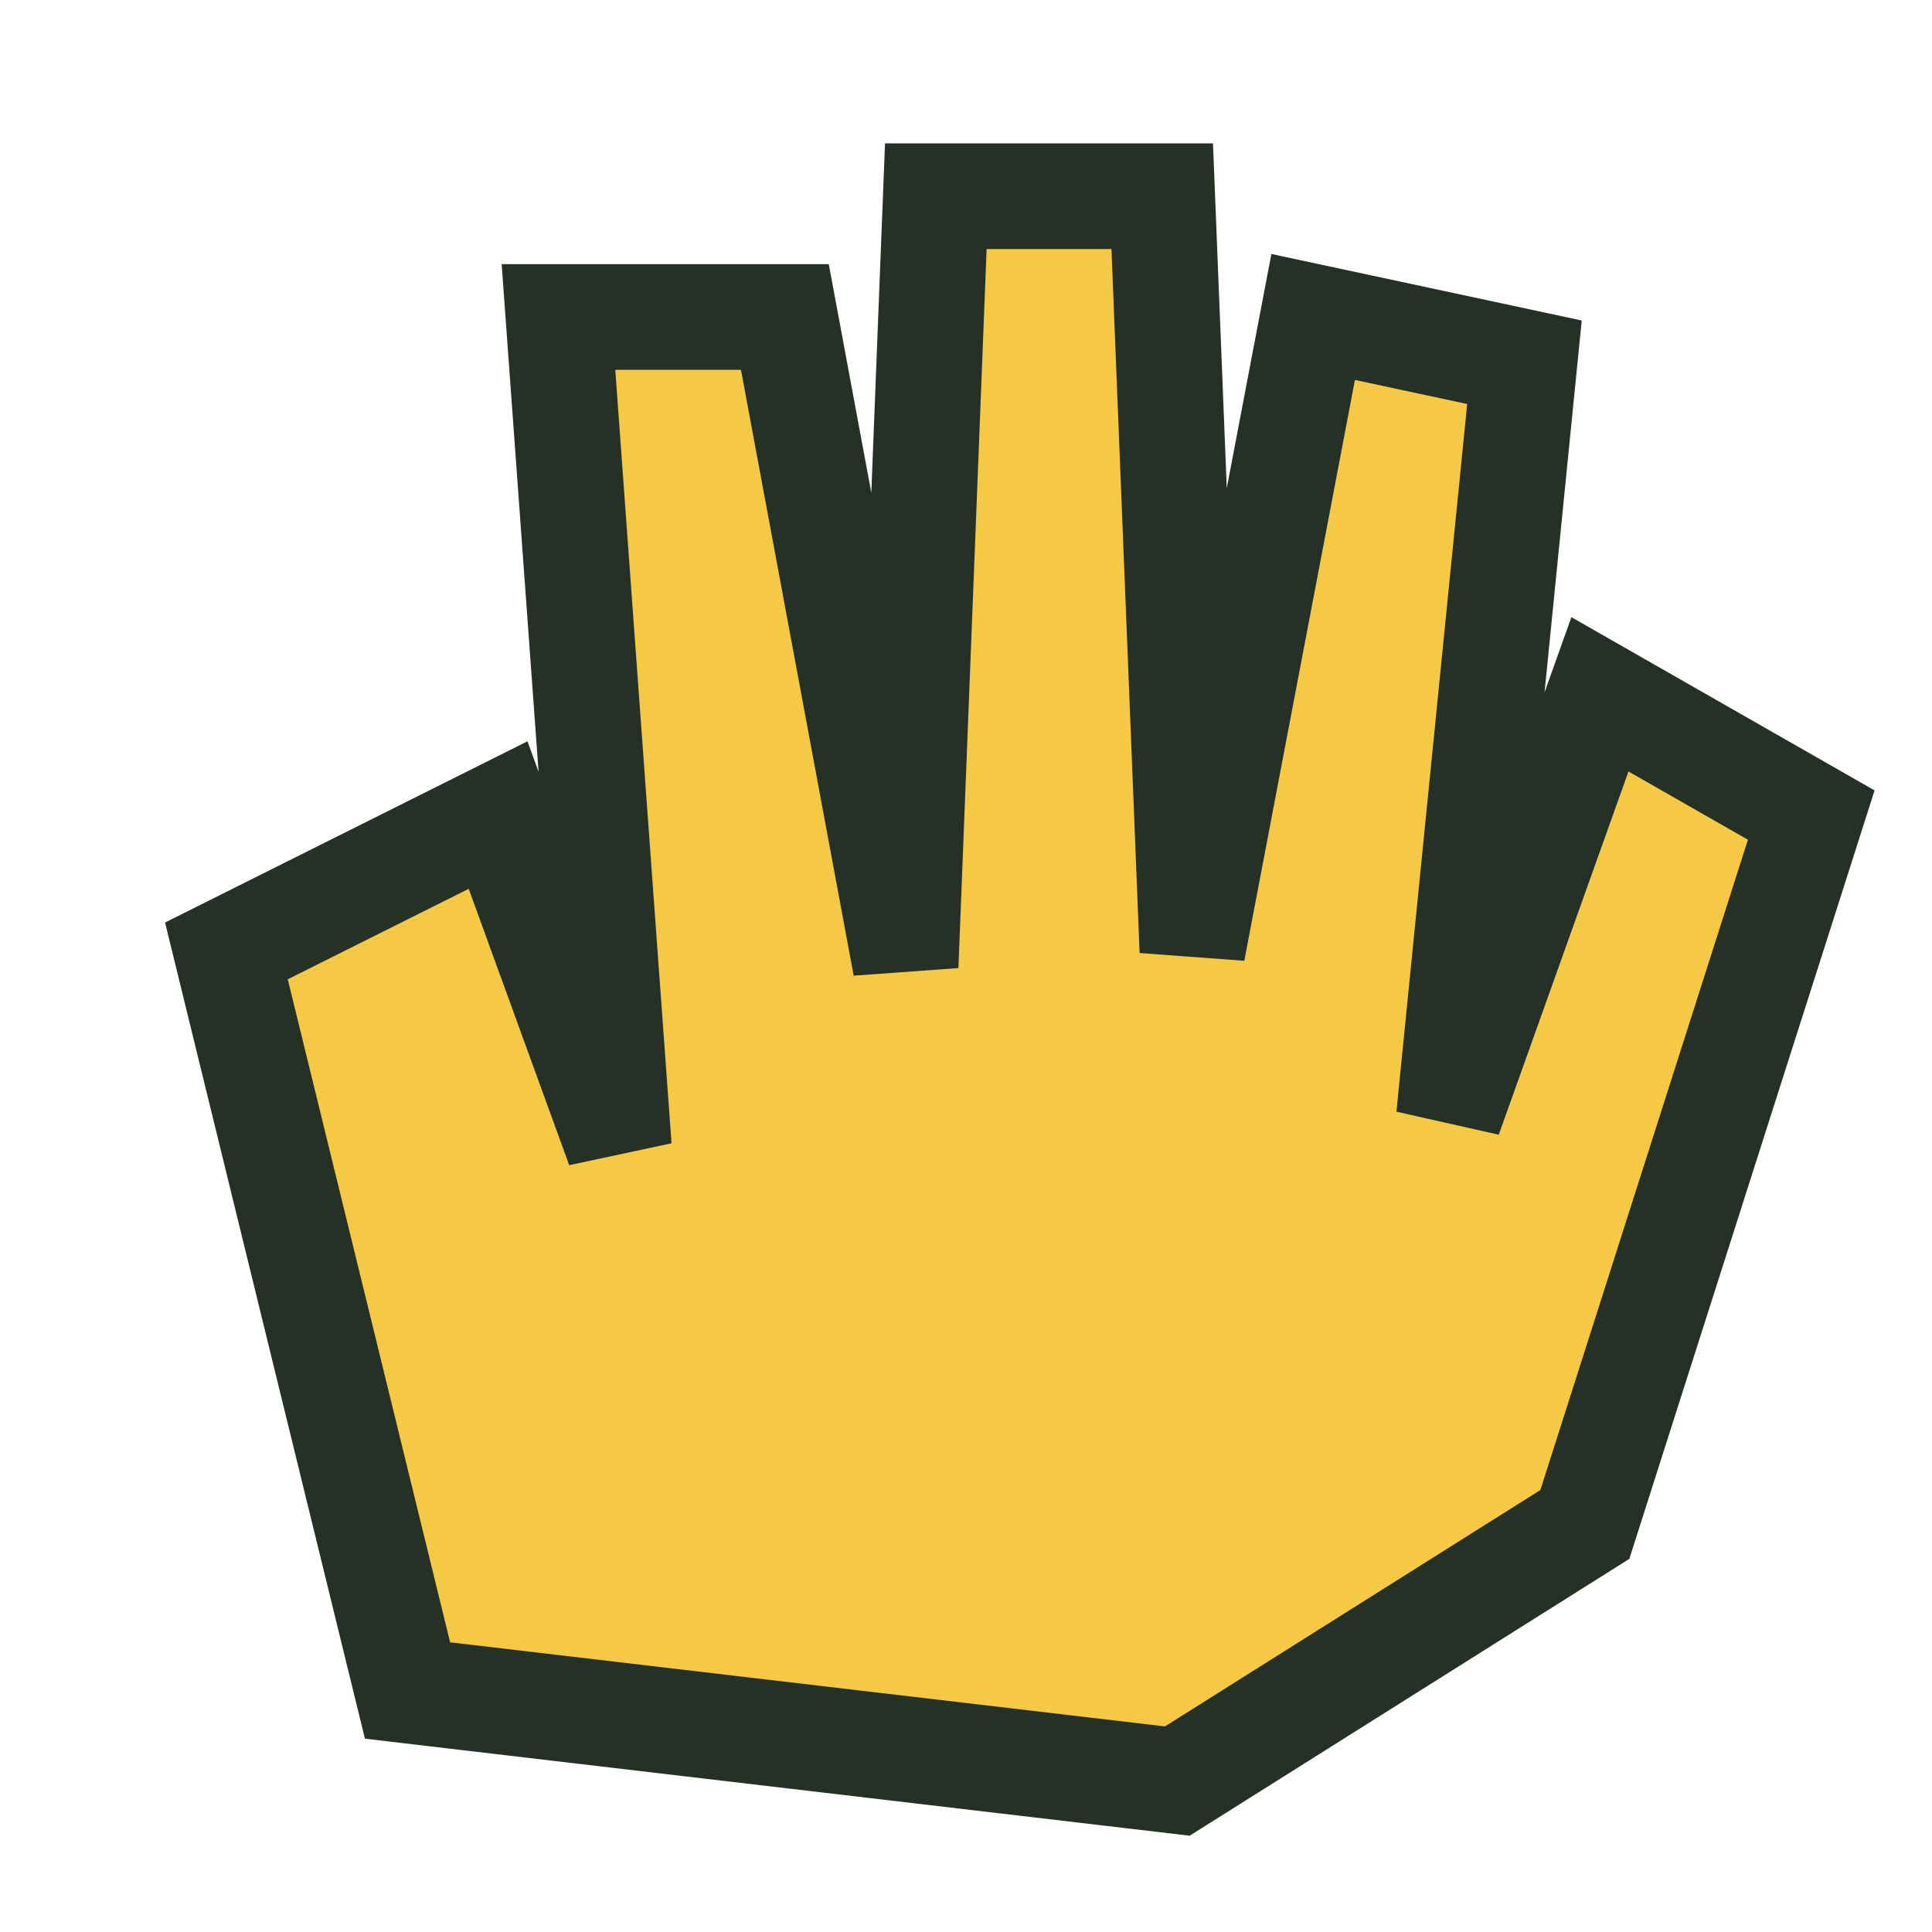
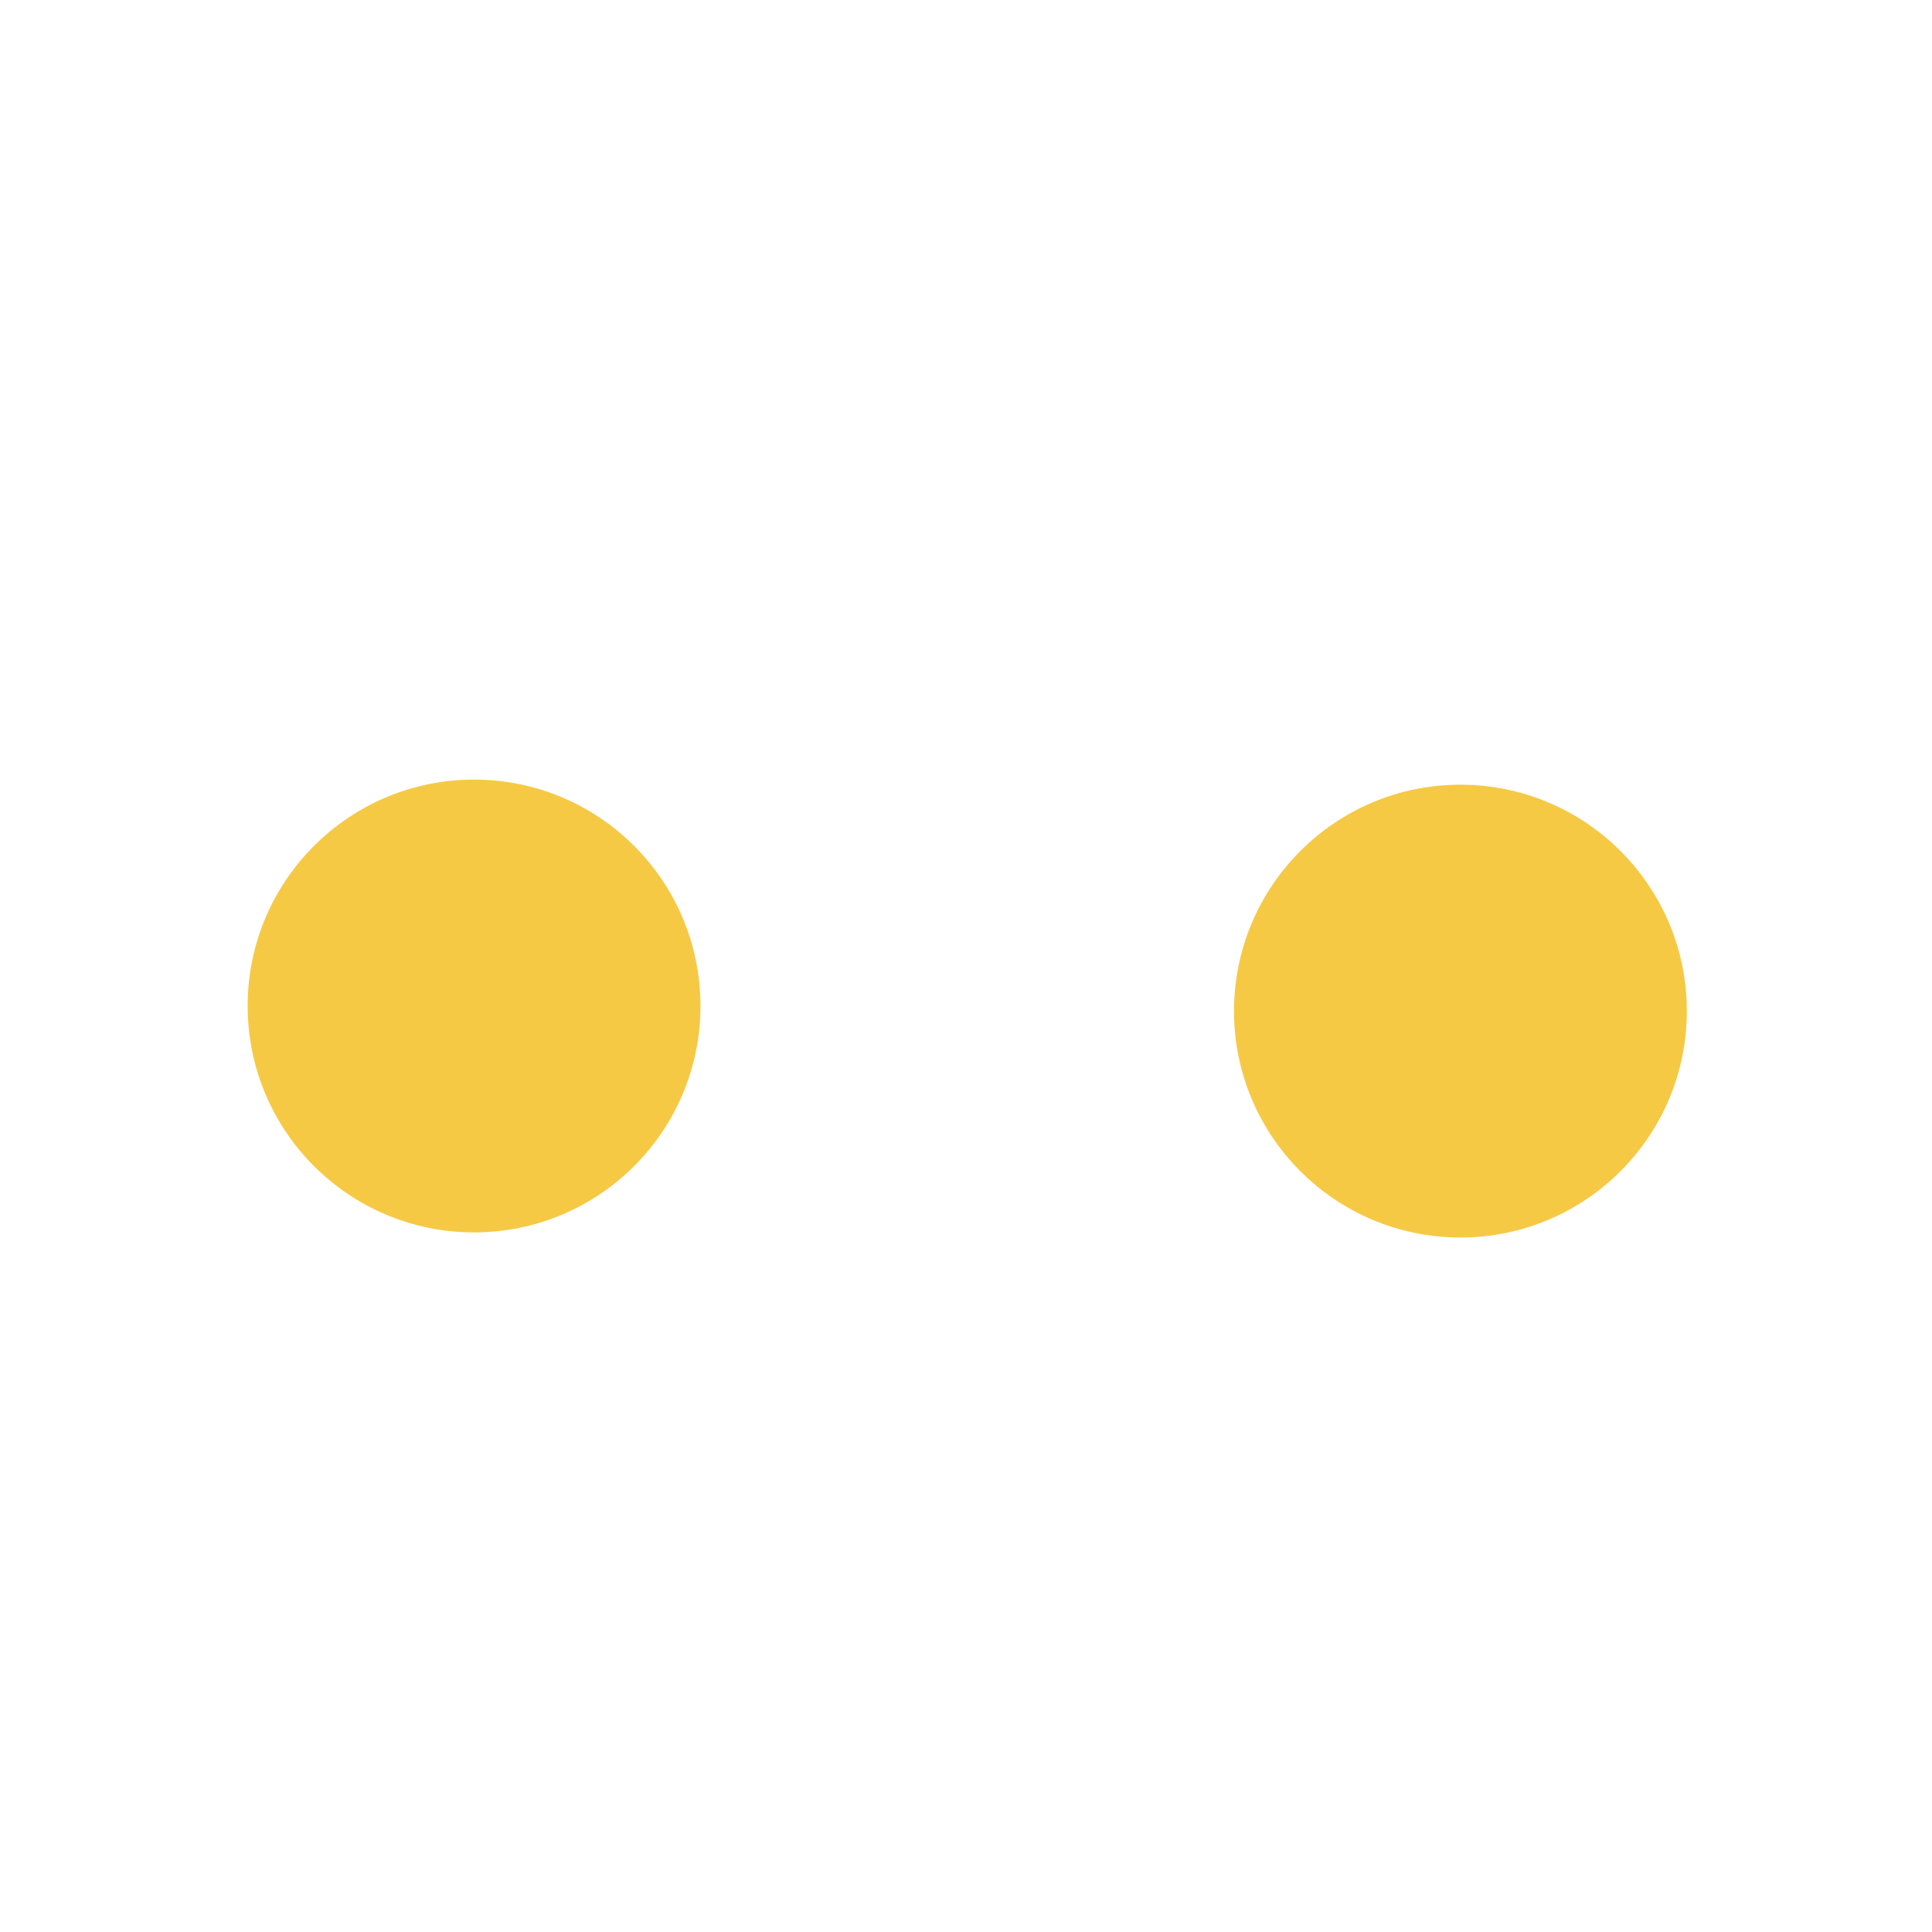
- <svg xmlns="http://www.w3.org/2000/svg" viewBox="0 0 128 128">
-   <path id="gloves-gold" d="M27 112 15 63l18-9 8 22-4-55h15l8 43 2-51h15l2 50 8-42 14 3-5 50 10-28 14 8-15 47-27 17z" fill="#f6c945" stroke="#253027" stroke-width="7" />
+ <svg xmlns="http://www.w3.org/2000/svg" viewBox="0 0 128 128" version="1.1" id="svg1">
+   <defs id="defs1" />
+   <circle id="gold-glove" r="15" fill="#f6c945" cx="31.408" cy="66.65" style="stroke-width:1.667" />
+   <circle id="gold-glove-9" r="15" fill="#f6c945" cx="96.757" cy="66.988" style="stroke-width:1.667" />
</svg>
